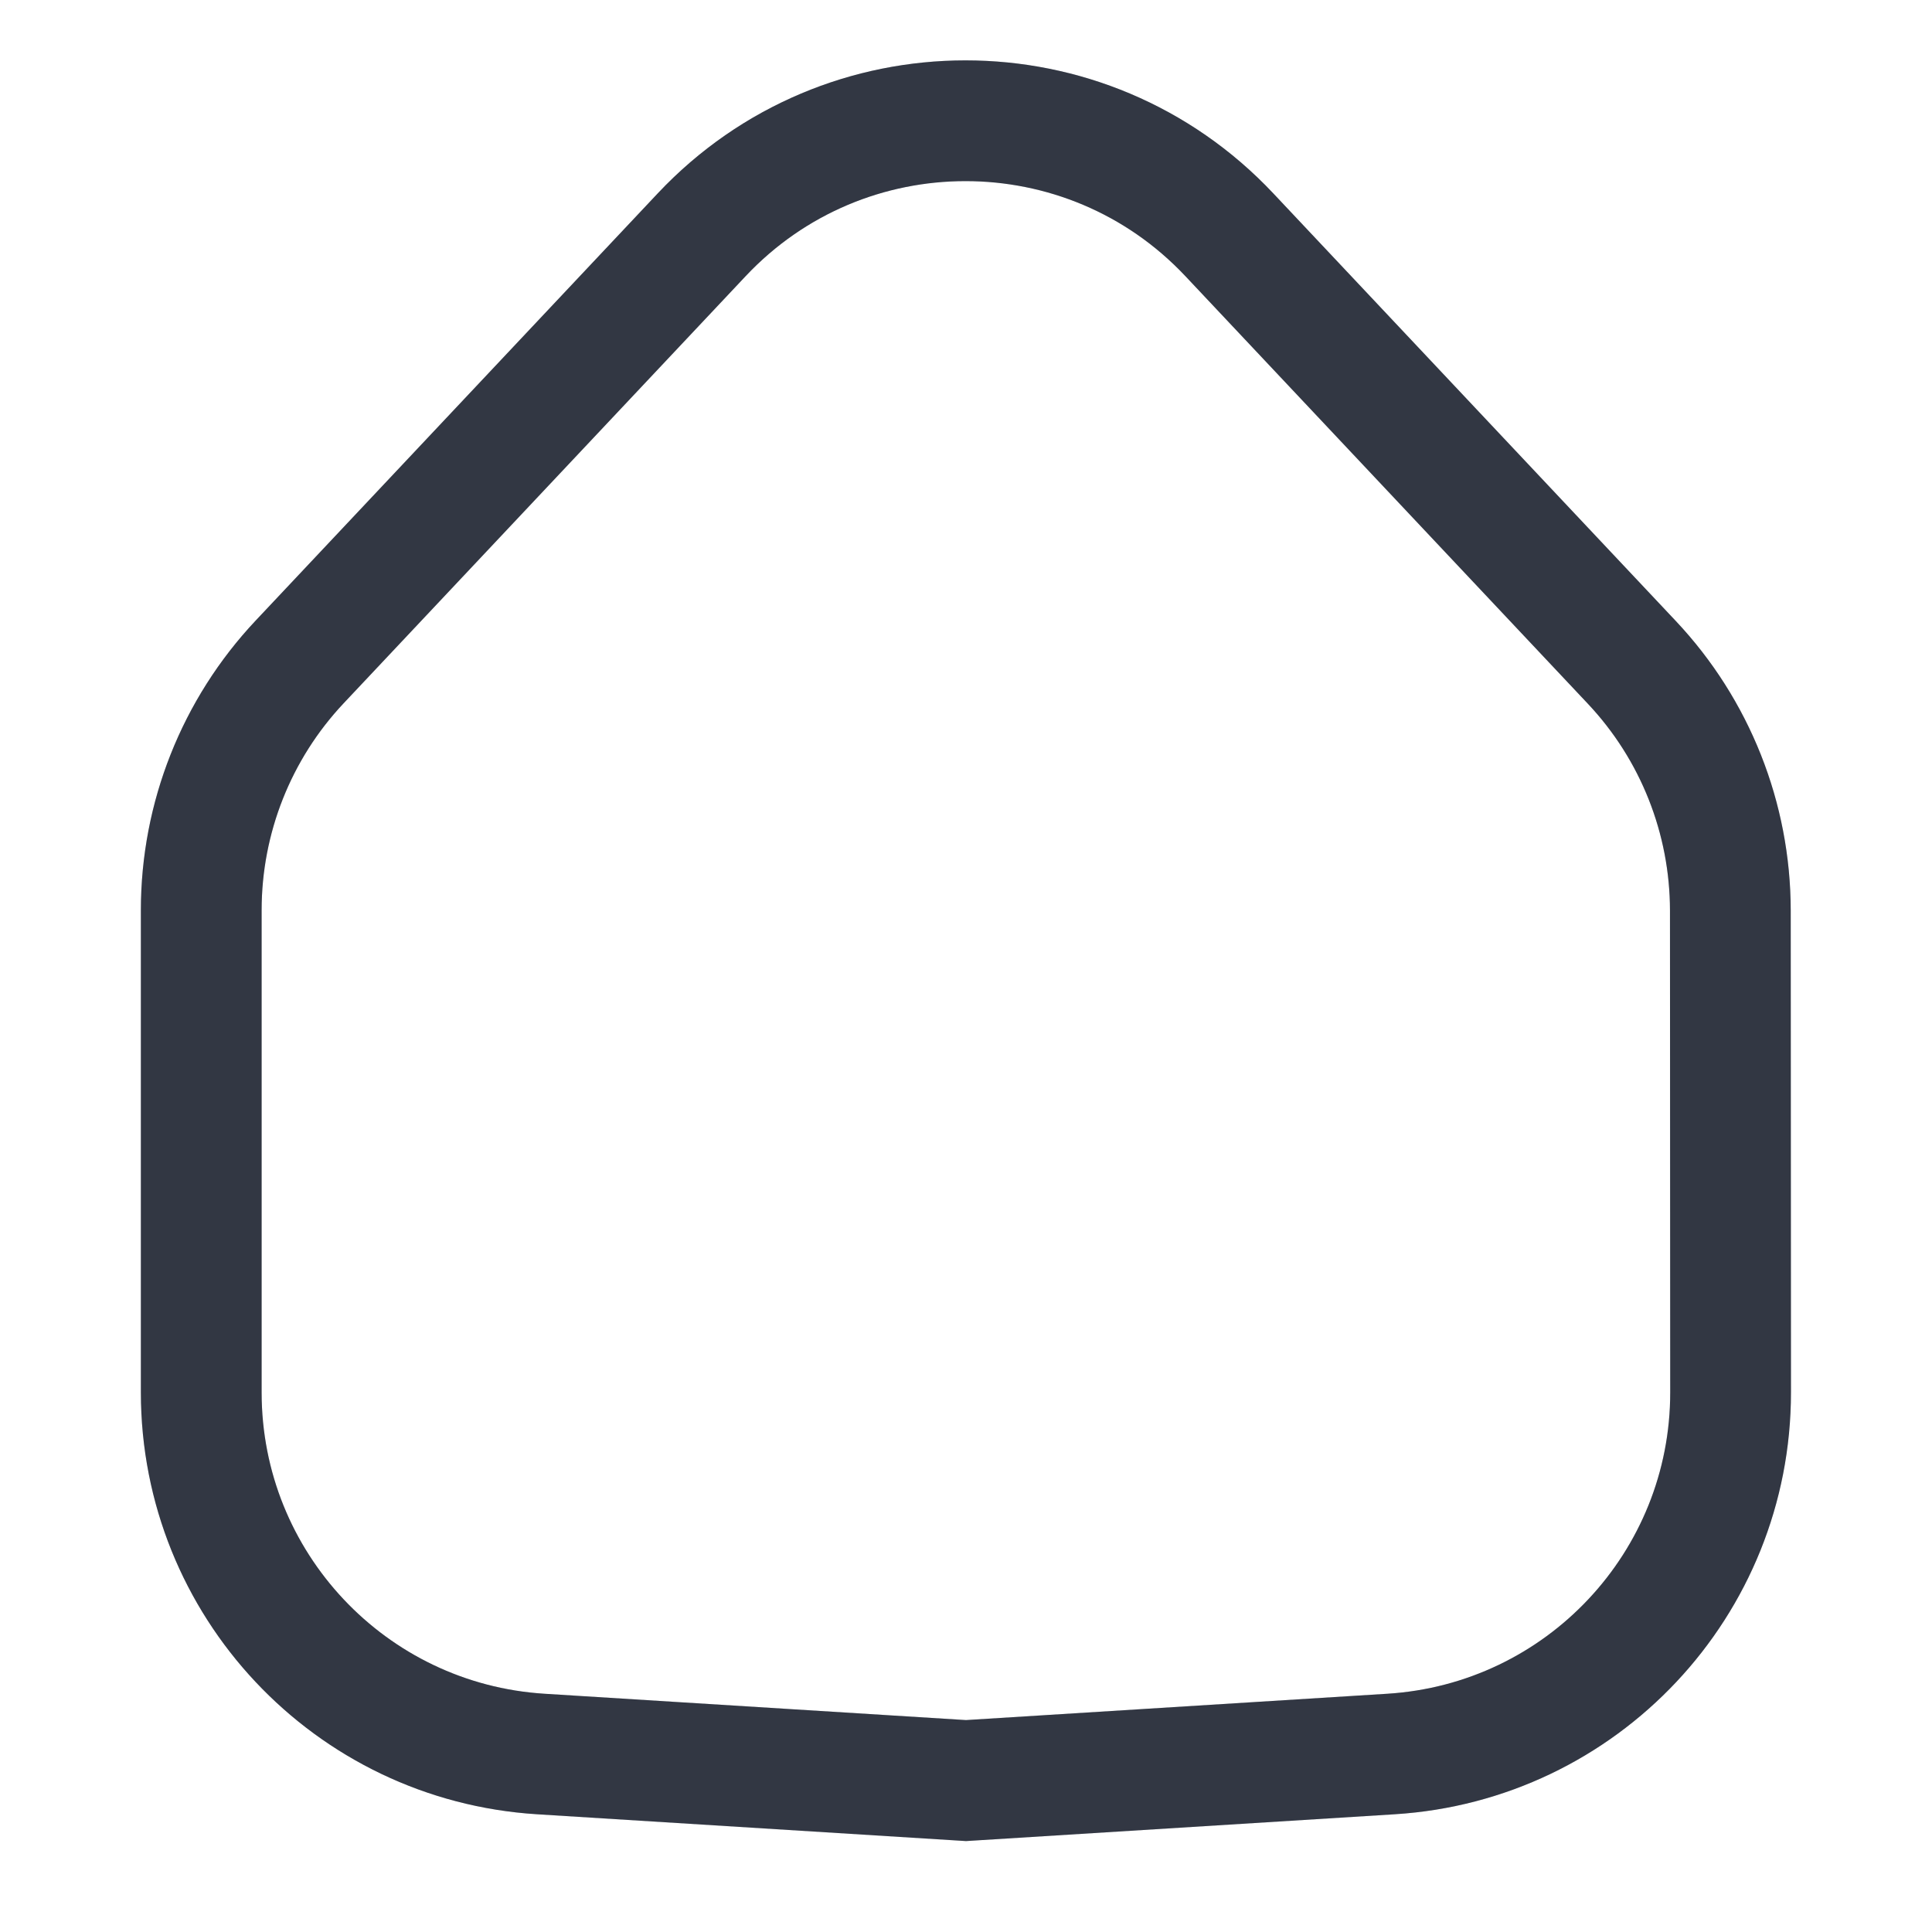
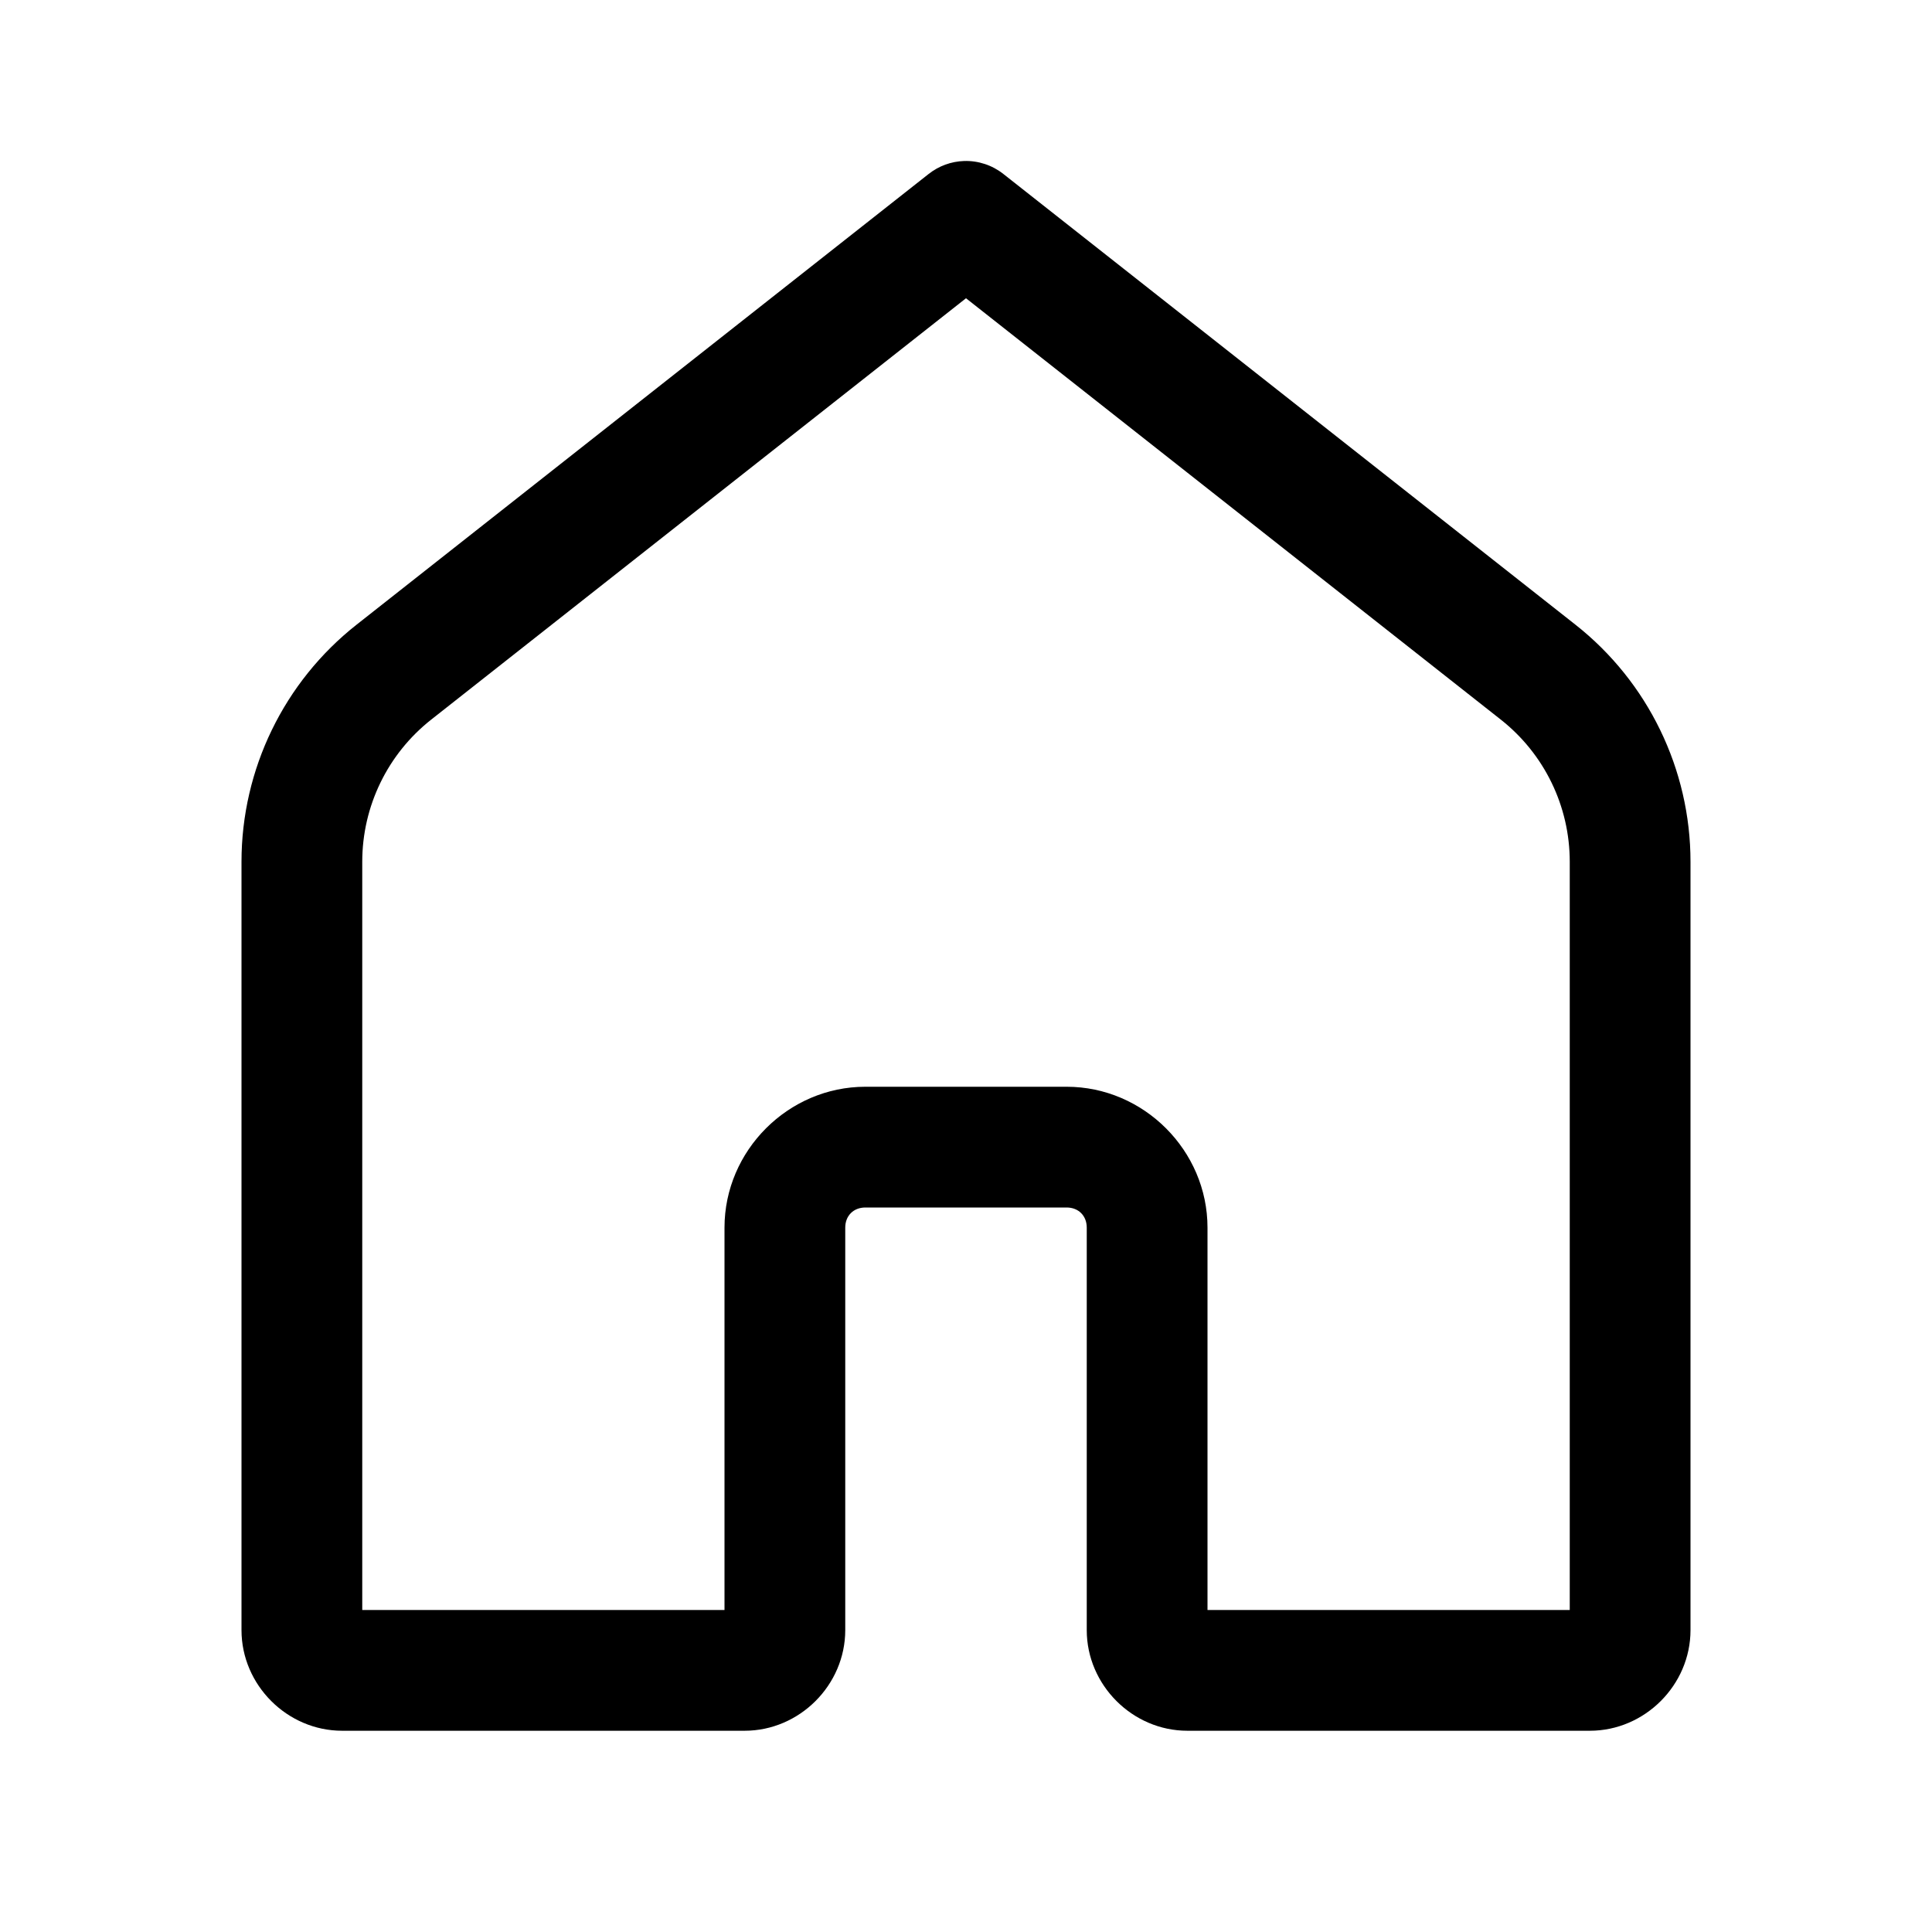
- <svg xmlns="http://www.w3.org/2000/svg" width="24" height="24" viewBox="0 0 24 24" fill="none">
-   <path d="M11.953 22.116L12 22.119L12.047 22.116L17.279 21.789C19.652 21.641 21.5 19.673 21.498 17.296L21.495 11.31C21.494 10.165 21.057 9.063 20.272 8.229L15.271 2.916C13.494 1.028 10.494 1.028 8.717 2.916L3.723 8.222C2.937 9.057 2.5 10.16 2.5 11.306V17.298C2.5 19.674 4.348 21.641 6.719 21.789L11.953 22.116Z" stroke="#3E4554" stroke-width="1.5" stroke-linecap="round" />
-   <path d="M11.953 22.116L12 22.119L12.047 22.116L17.279 21.789C19.652 21.641 21.5 19.673 21.498 17.296L21.495 11.31C21.494 10.165 21.057 9.063 20.272 8.229L15.271 2.916C13.494 1.028 10.494 1.028 8.717 2.916L3.723 8.222C2.937 9.057 2.5 10.16 2.5 11.306V17.298C2.5 19.674 4.348 21.641 6.719 21.789L11.953 22.116Z" stroke="black" stroke-opacity="0.2" stroke-width="1.5" stroke-linecap="round" />
+ <svg xmlns="http://www.w3.org/2000/svg" viewBox="0 0 48 48" width="48px" height="48px">
+   <path d="M 23.951 4 A 1.5 1.5 0 0 0 23.072 4.322 L 8.859 15.52 C 7.055 16.941 6 19.114 6 21.41 L 6 40.5 C 6 41.864 7.136 43 8.5 43 L 18.5 43 C 19.864 43 21 41.864 21 40.5 L 21 30.5 C 21 30.205 21.205 30 21.5 30 L 26.5 30 C 26.795 30 27 30.205 27 30.5 L 27 40.5 C 27 41.864 28.136 43 29.5 43 L 39.5 43 C 40.864 43 42 41.864 42 40.5 L 42 21.41 C 42 19.114 40.945 16.941 39.141 15.52 L 24.928 4.322 A 1.5 1.5 0 0 0 23.951 4 z M 24 7.41 L 37.285 17.877 C 38.369 18.731 39 20.031 39 21.41 L 39 40 L 30 40 L 30 30.5 C 30 28.585 28.415 27 26.5 27 L 21.5 27 C 19.585 27 18 28.585 18 30.5 L 18 40 L 9 40 L 9 21.41 C 9 20.031 9.631 18.731 10.715 17.877 L 24 7.41 z" />
</svg>
